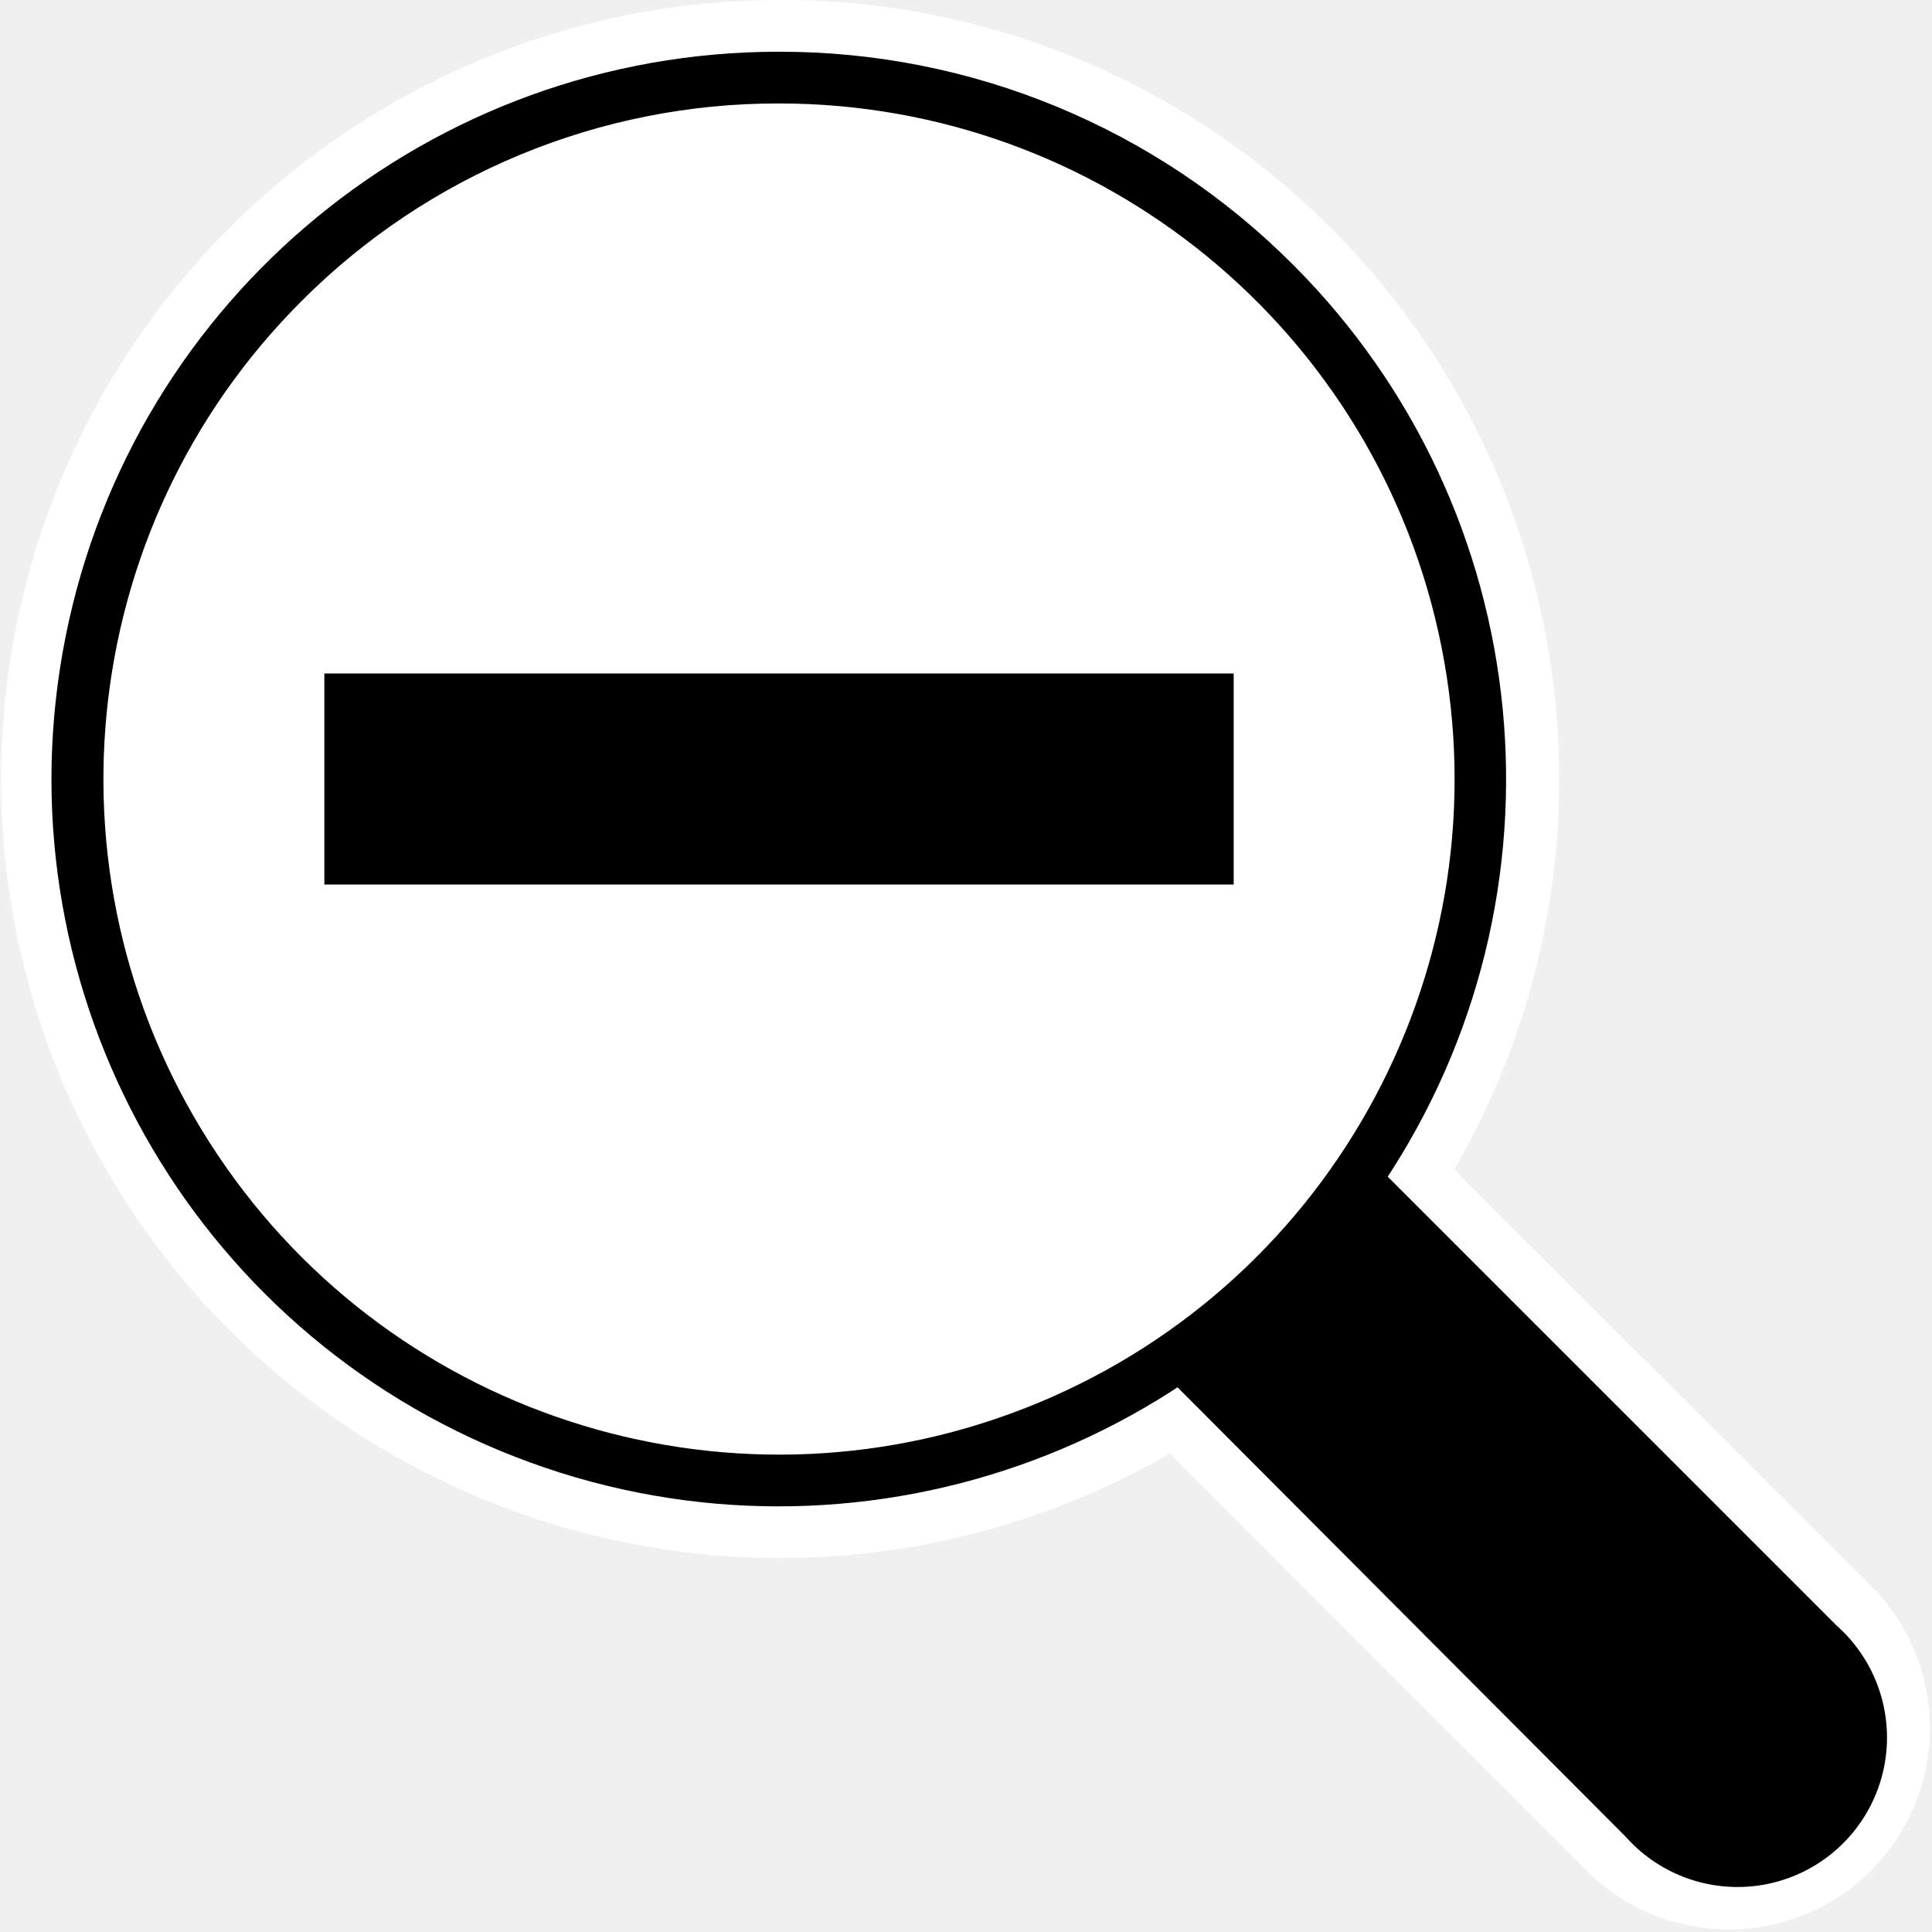
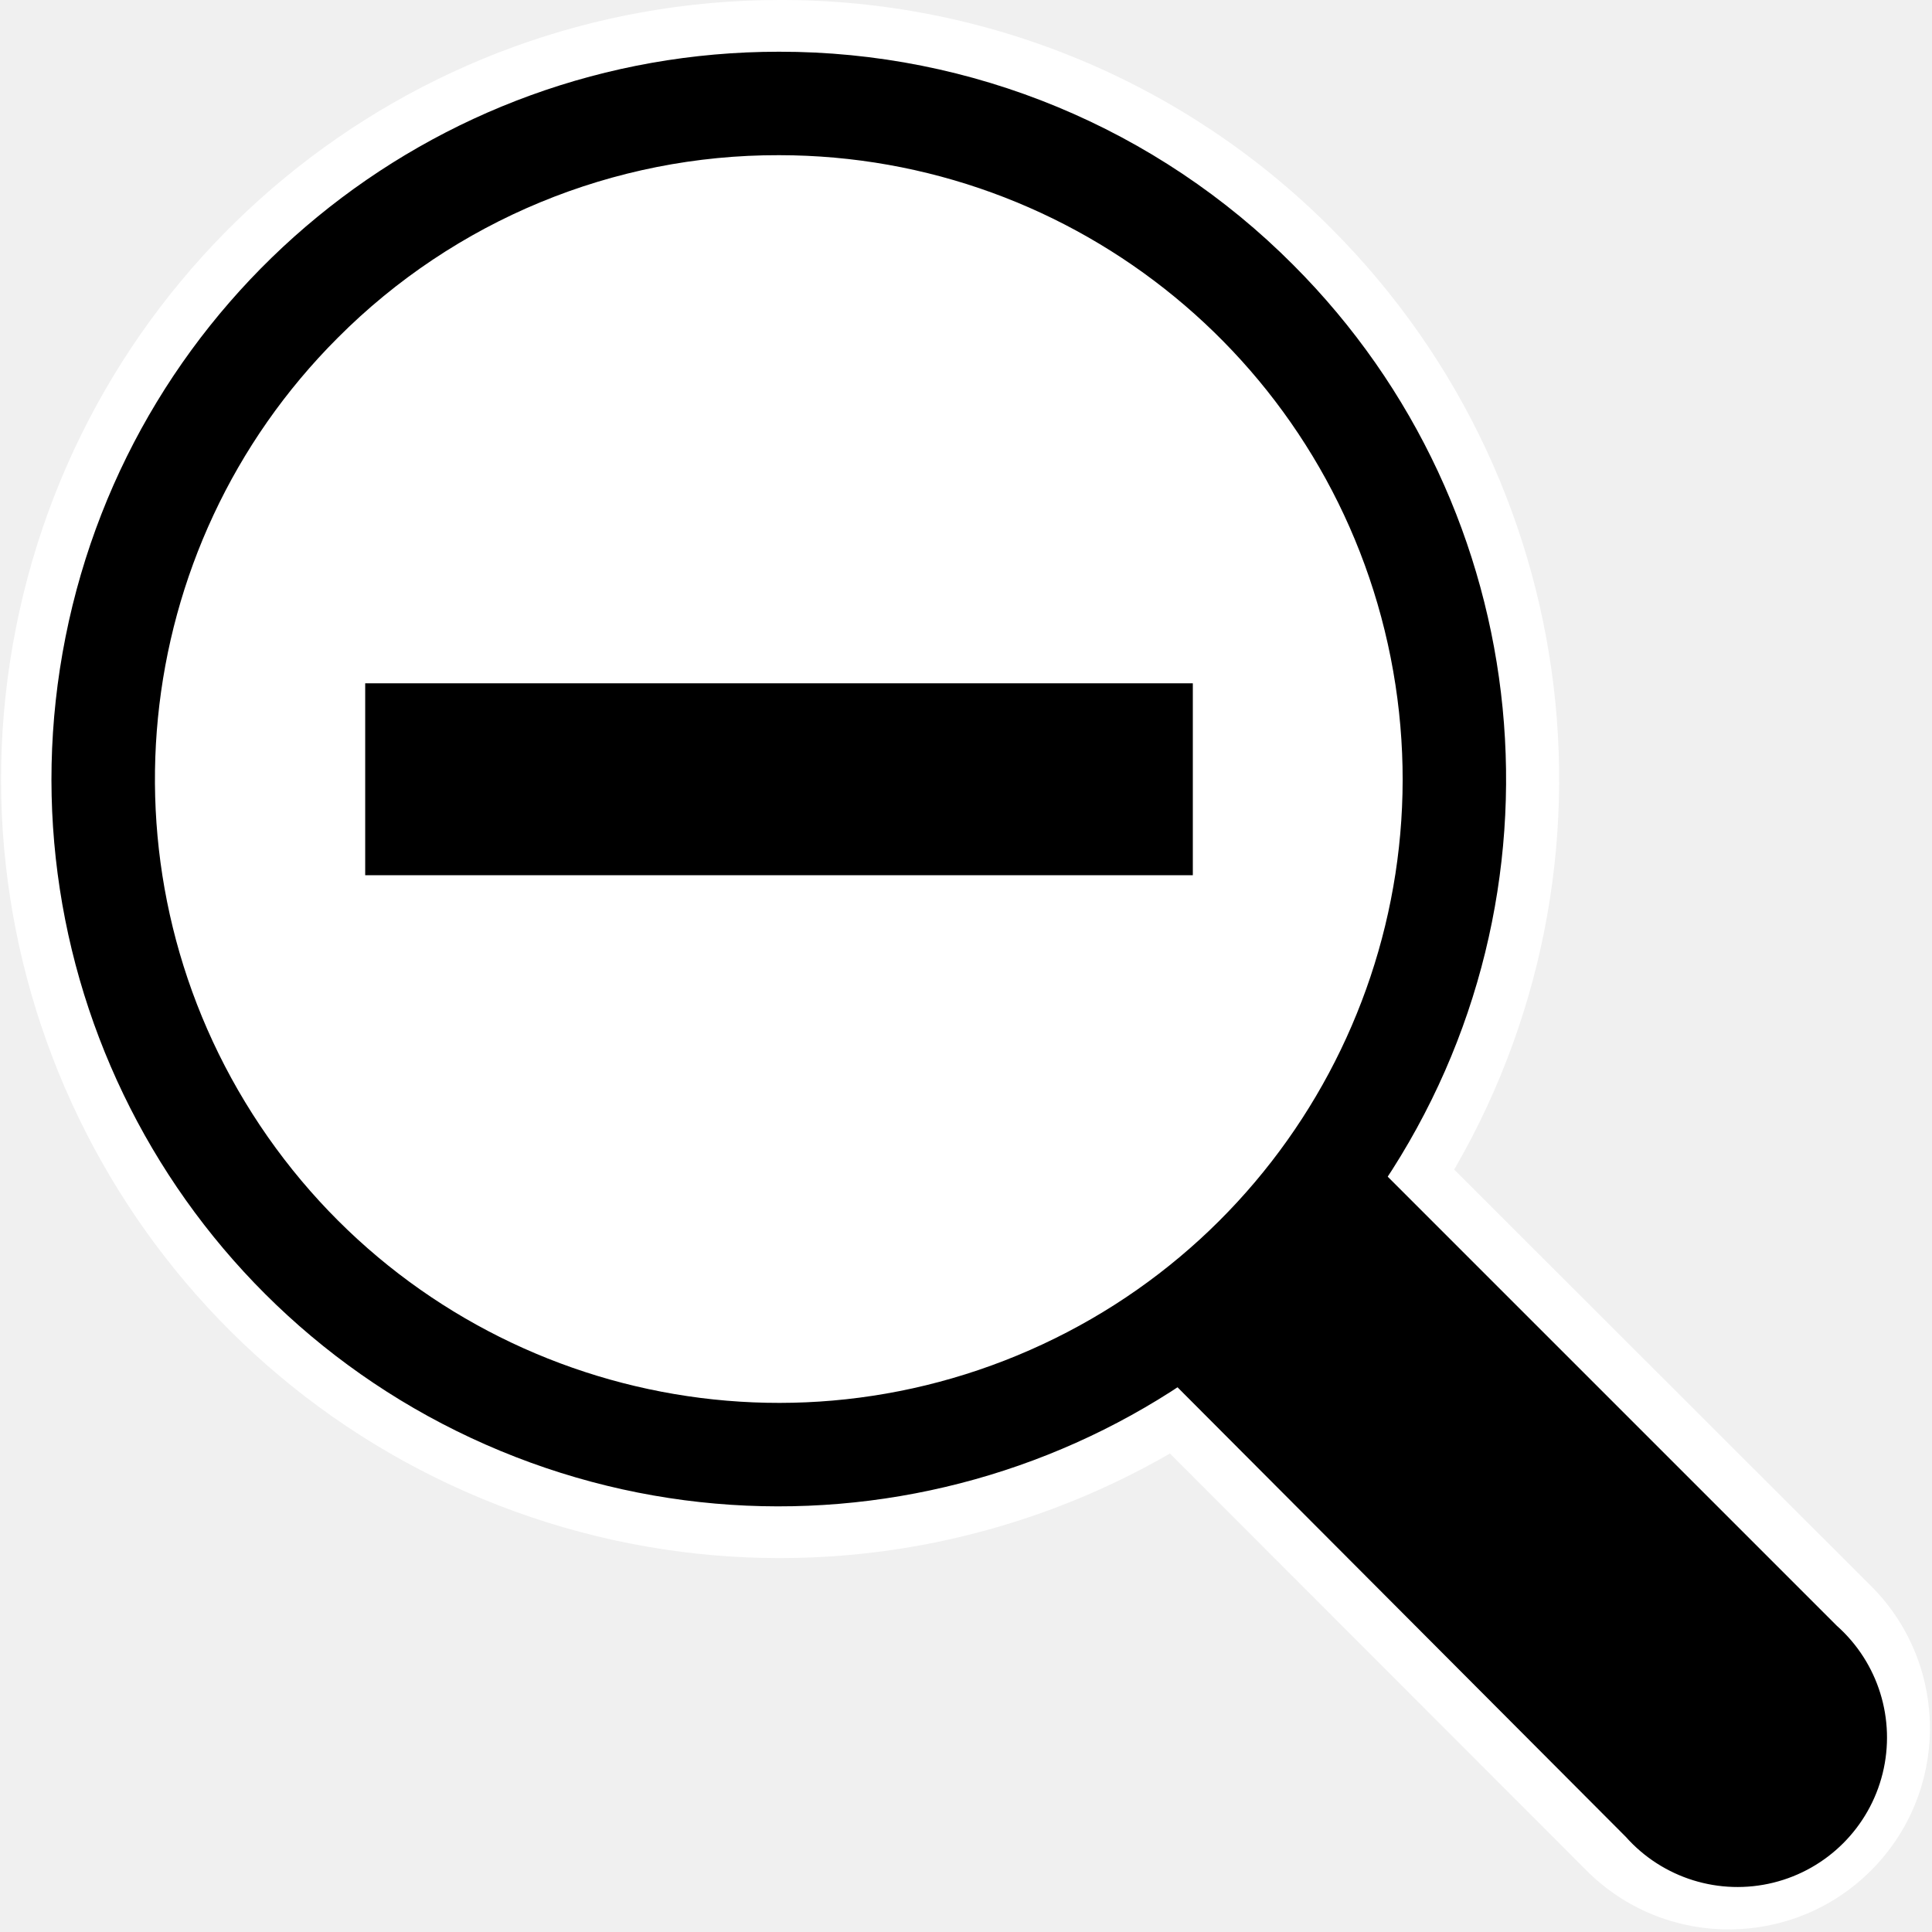
<svg xmlns="http://www.w3.org/2000/svg" id="magnify" viewBox="0 0 37.35 37.35">
  <path d="M244.33,233.73a14.56,14.56,0,1,1,10.3-4.27A14.47,14.47,0,0,1,244.33,233.73Z" transform="translate(-229.27 -204.1)" style="fill:#fff" />
  <path d="M244.33,205.1a14.06,14.06,0,1,1-9.94,4.12,14,14,0,0,1,9.94-4.12m0-1A15.06,15.06,0,1,0,255,208.51a15,15,0,0,0-10.65-4.41h0Z" transform="translate(-229.27 -204.1)" style="fill:#fff" />
  <path d="M262.73,241a3.37,3.37,0,0,1-2.4-1L249.41,229l0.35-.44,4.4-4.39,11,11A3.39,3.39,0,0,1,262.73,241Z" transform="translate(-229.27 -204.1)" />
  <path d="M254.16,224.91h0l10.62,10.62a2.89,2.89,0,1,1-4.08,4.08L250.12,229a0.06,0.06,0,0,1,0-.08l4-4h0m0-1.41-0.71.71-4,4a1.06,1.06,0,0,0,0,1.5L260,240.32a3.89,3.89,0,0,0,5.5-5.5L254.87,224.2l-0.71-.71h0Z" transform="translate(-229.27 -204.1)" style="fill:#fff" />
-   <path d="M244.33,232.73a13.56,13.56,0,1,1,9.59-4A13.48,13.48,0,0,1,244.33,232.73Z" transform="translate(-229.27 -204.1)" style="fill:#fff" />
-   <path d="M244.33,206.1a13.06,13.06,0,1,1-9.24,3.83,13,13,0,0,1,9.24-3.83m0-1a14.06,14.06,0,1,0,9.94,4.12,14,14,0,0,0-9.94-4.12h0Z" transform="translate(-229.27 -204.1)" />
-   <rect x="6.27" y="13.02" width="17.58" height="4.08" />
+   <path d="M244.33,232.23a13.06,13.06,0,1,1,9.24-3.83A13,13,0,0,1,244.33,232.23Z" transform="translate(-229.27 -204.1)" style="fill:#fff" />
+   <path d="M244.33,207.1a12.06,12.06,0,1,1-8.53,3.53,12,12,0,0,1,8.53-3.53m0-2a14.06,14.06,0,1,0,9.94,4.12,14,14,0,0,0-9.94-4.12h0Z" transform="translate(-229.27 -204.1)" />
+   <rect x="7.06" y="13.21" width="16" height="3.71" />
</svg>
